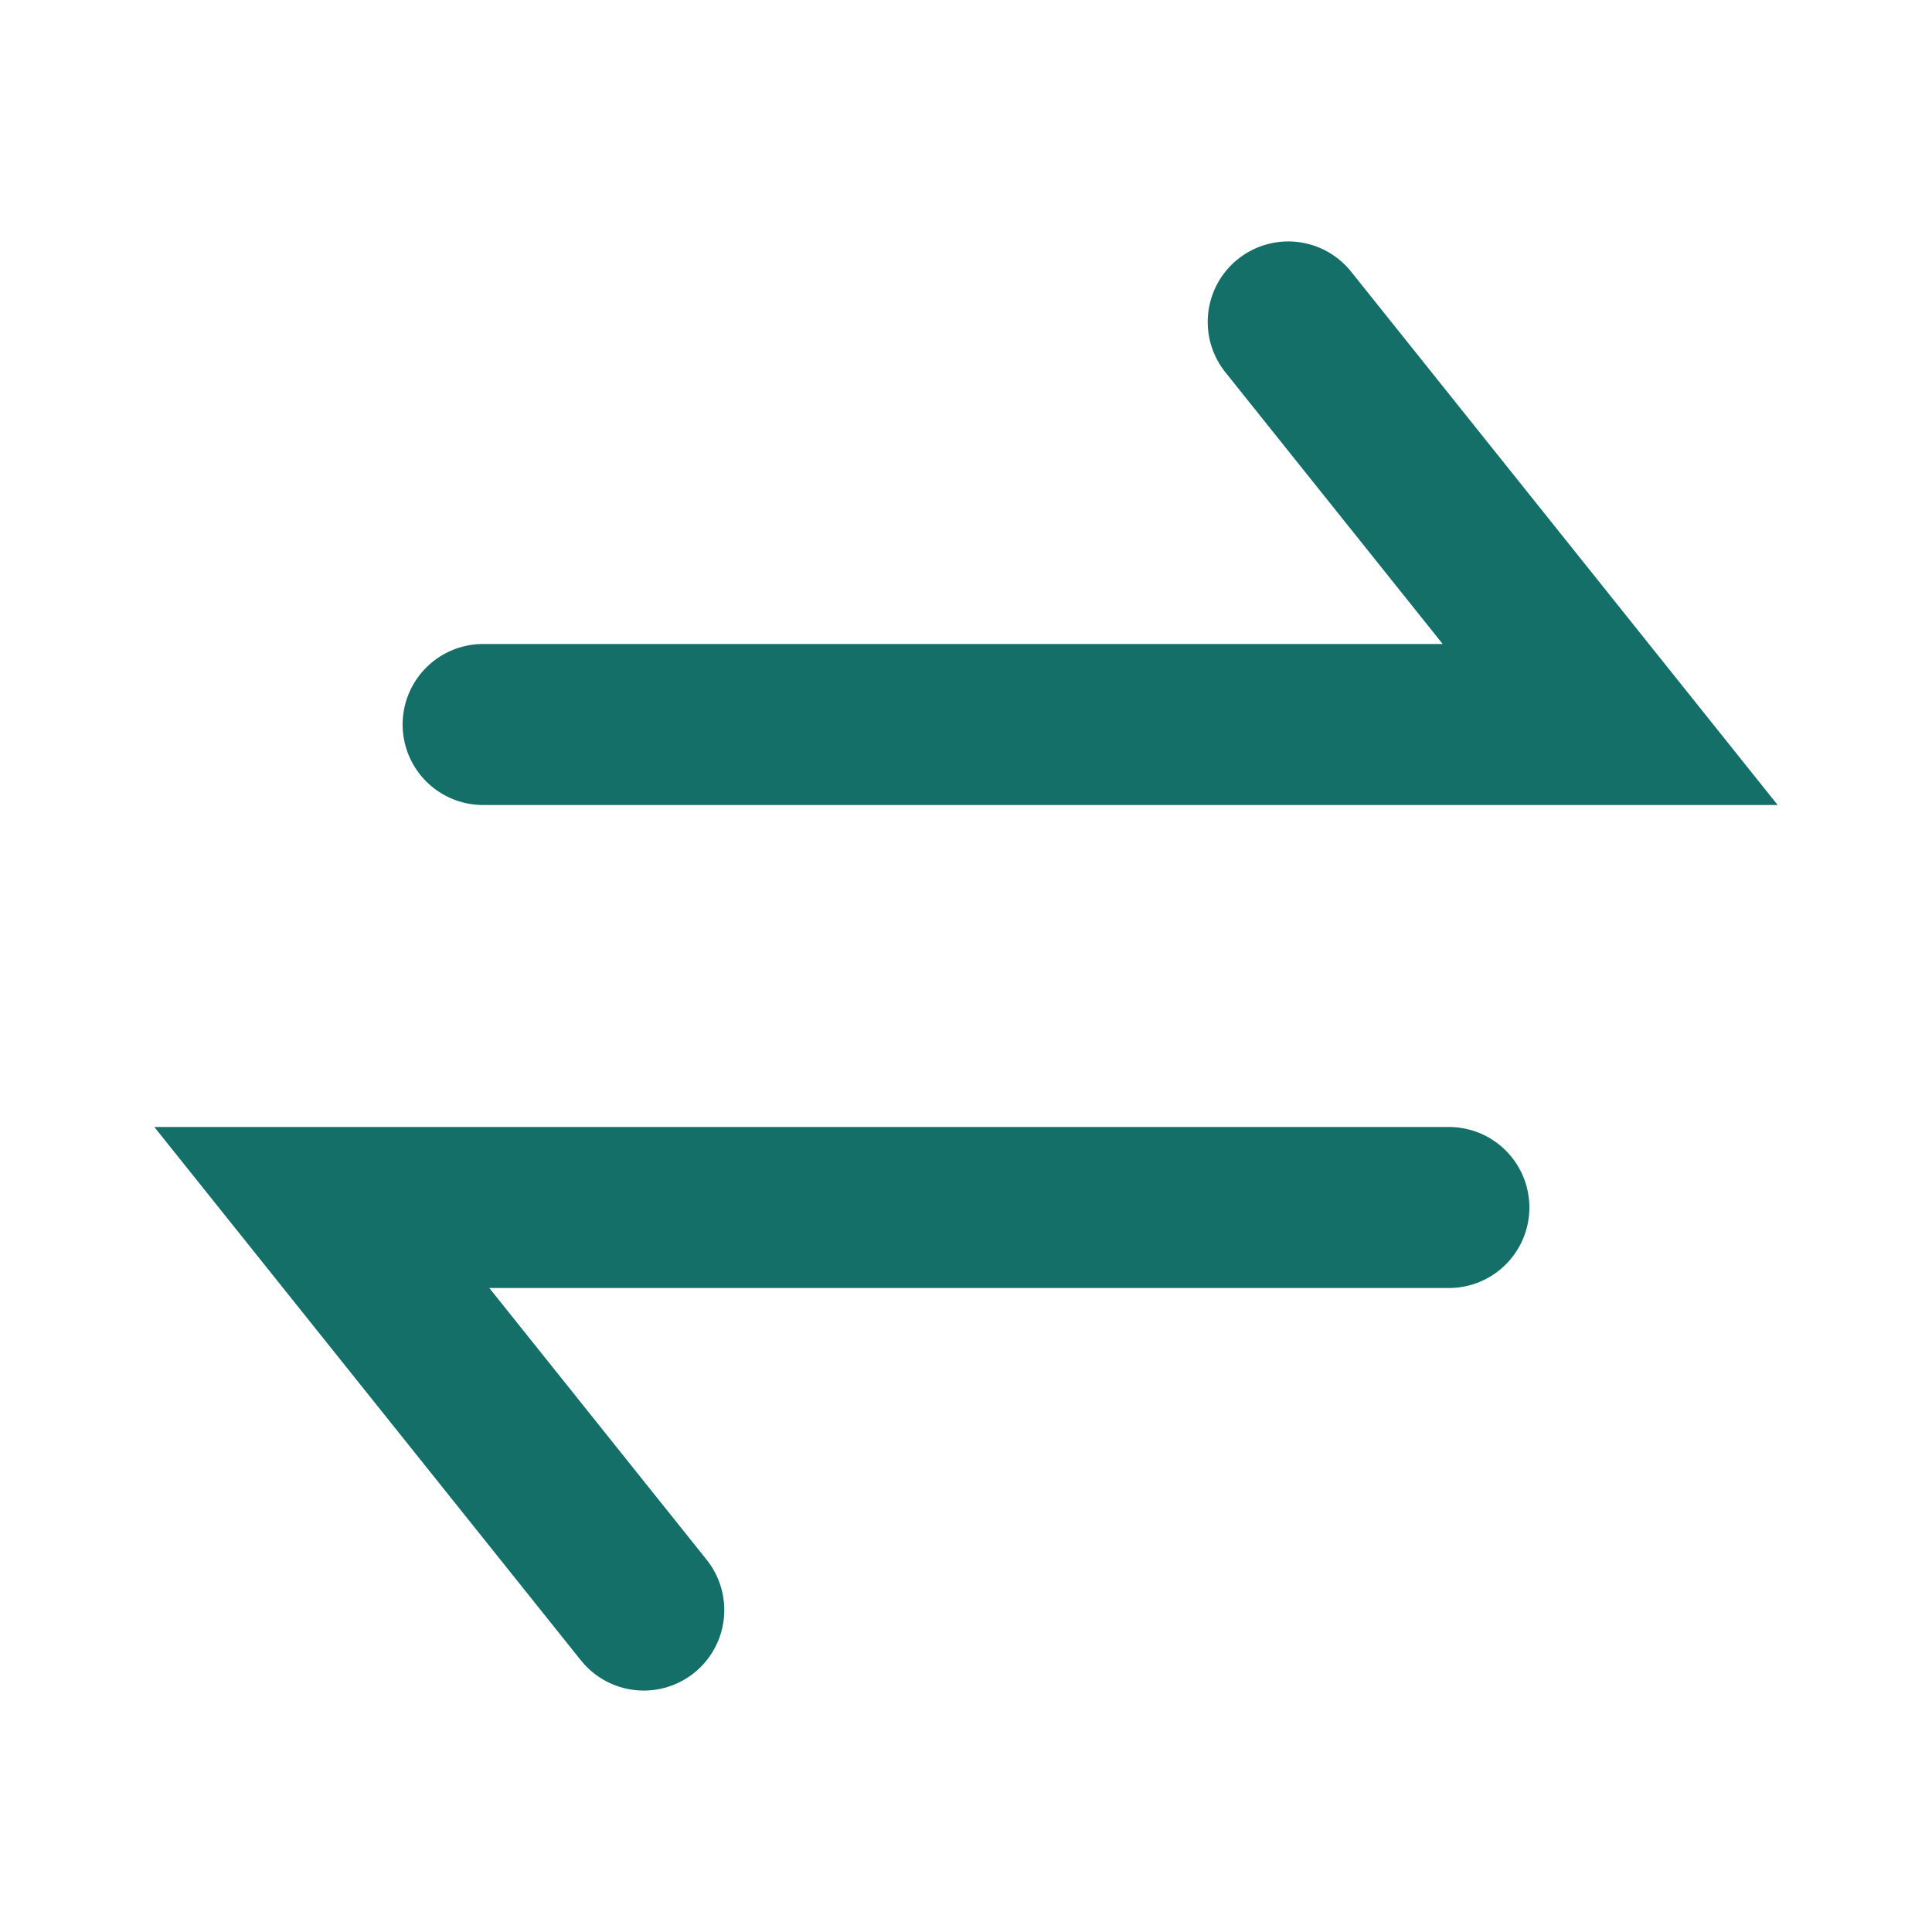
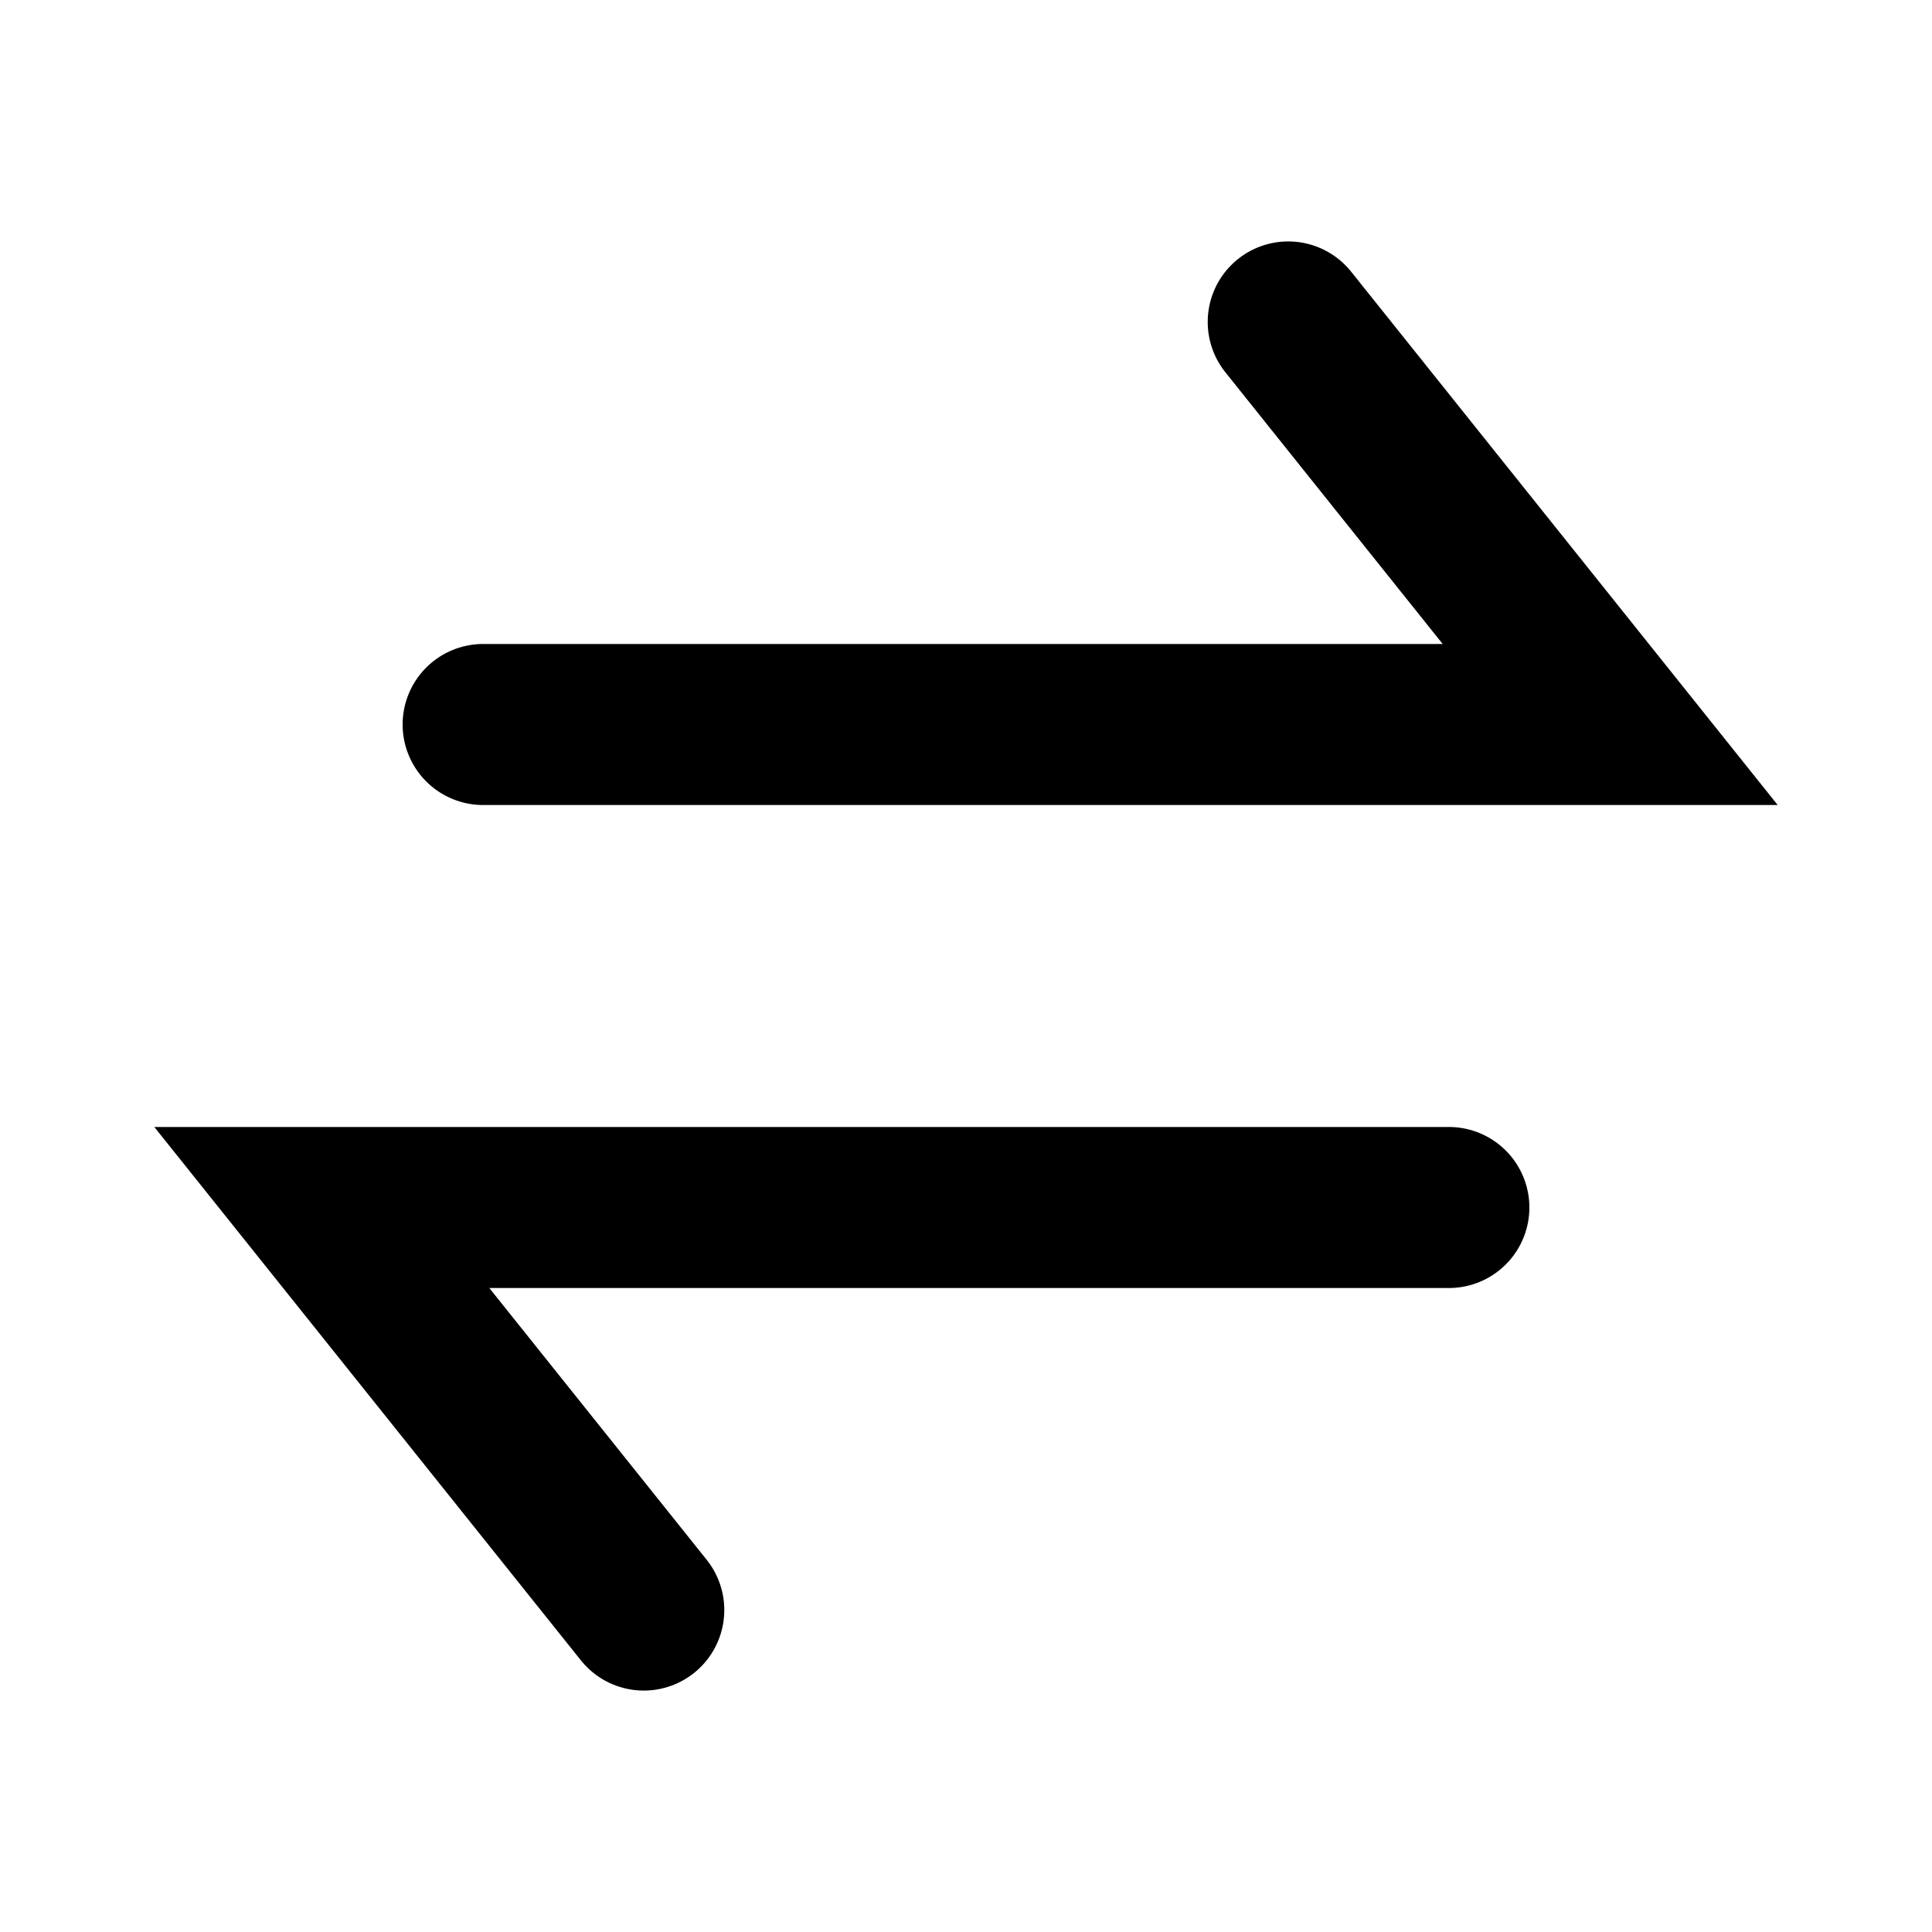
<svg xmlns="http://www.w3.org/2000/svg" width="14" height="14" viewBox="0 0 14 14" fill="none">
-   <path d="M9.335 2.333L11.668 5.25L3.501 5.25" stroke="#146F68" stroke-width="1.167" stroke-linecap="round" />
-   <path d="M4.665 11.667L2.332 8.75L10.499 8.75" stroke="#146F68" stroke-width="1.167" stroke-linecap="round" />
+   <path d="M9.335 2.333L11.668 5.25L3.501 5.25" stroke="currentColor" stroke-width="1.167" stroke-linecap="round" />
+   <path d="M4.665 11.667L2.332 8.75L10.499 8.75" stroke="currentColor" stroke-width="1.167" stroke-linecap="round" />
</svg>
